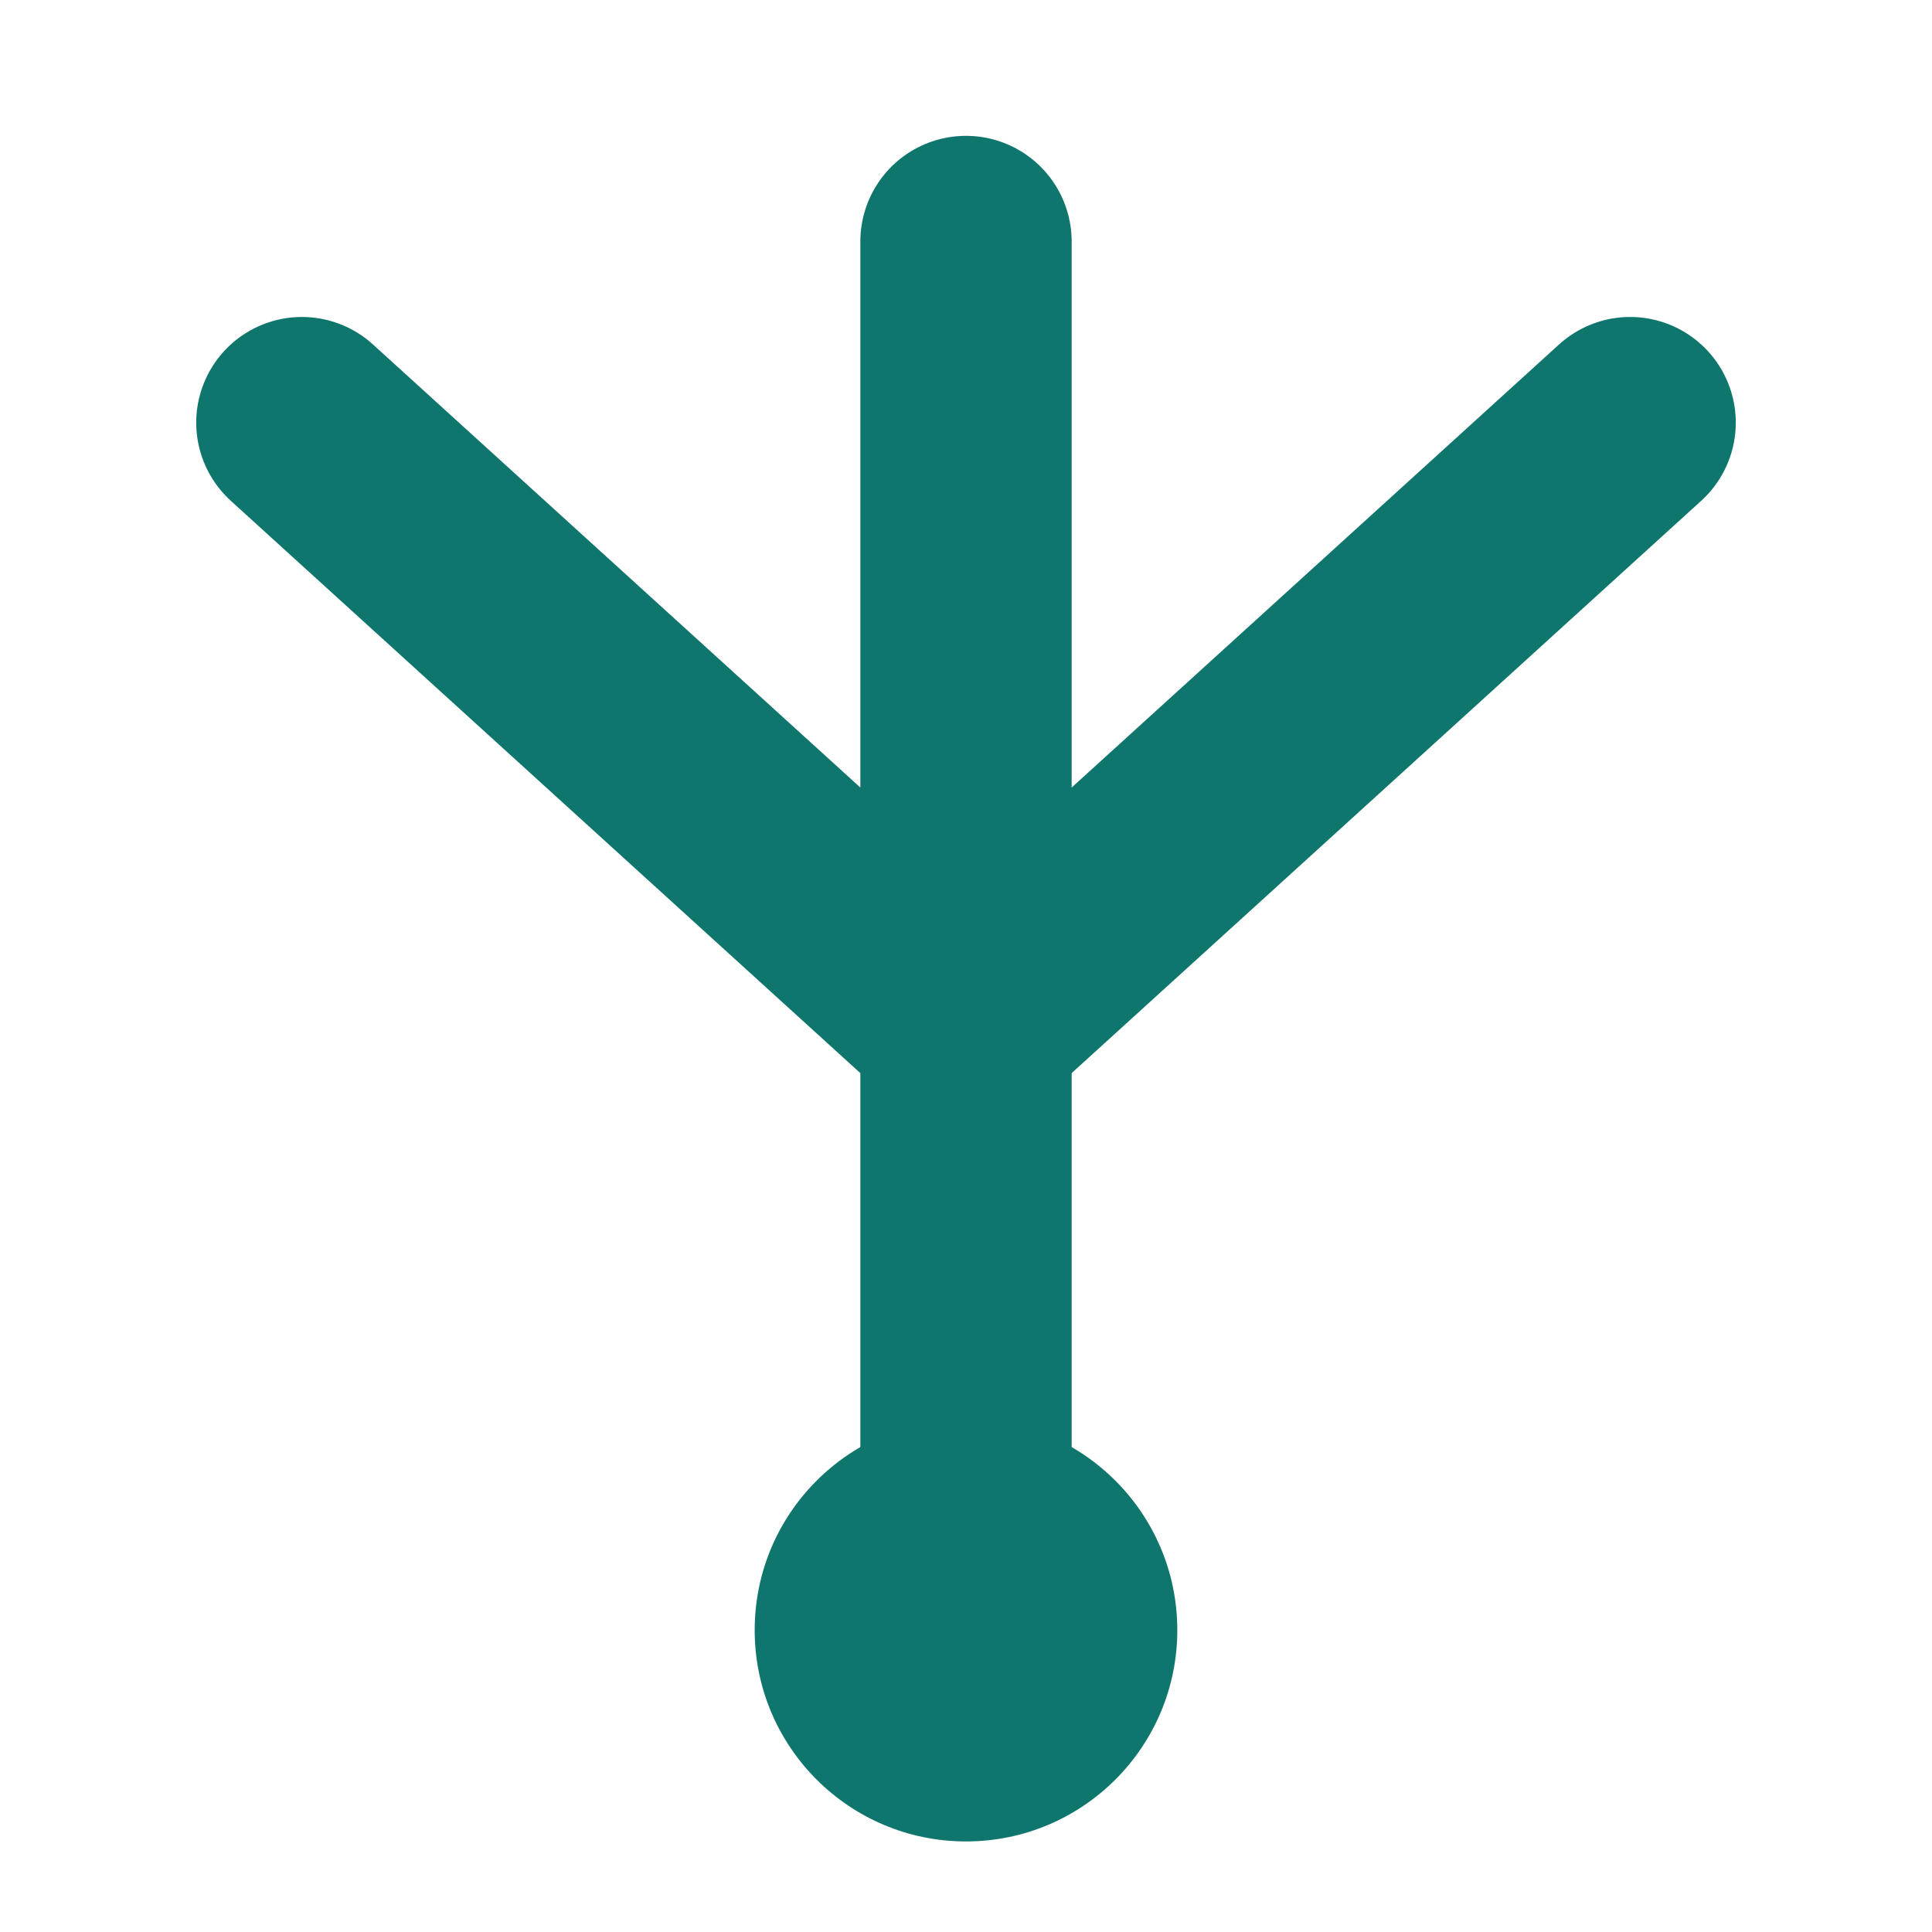
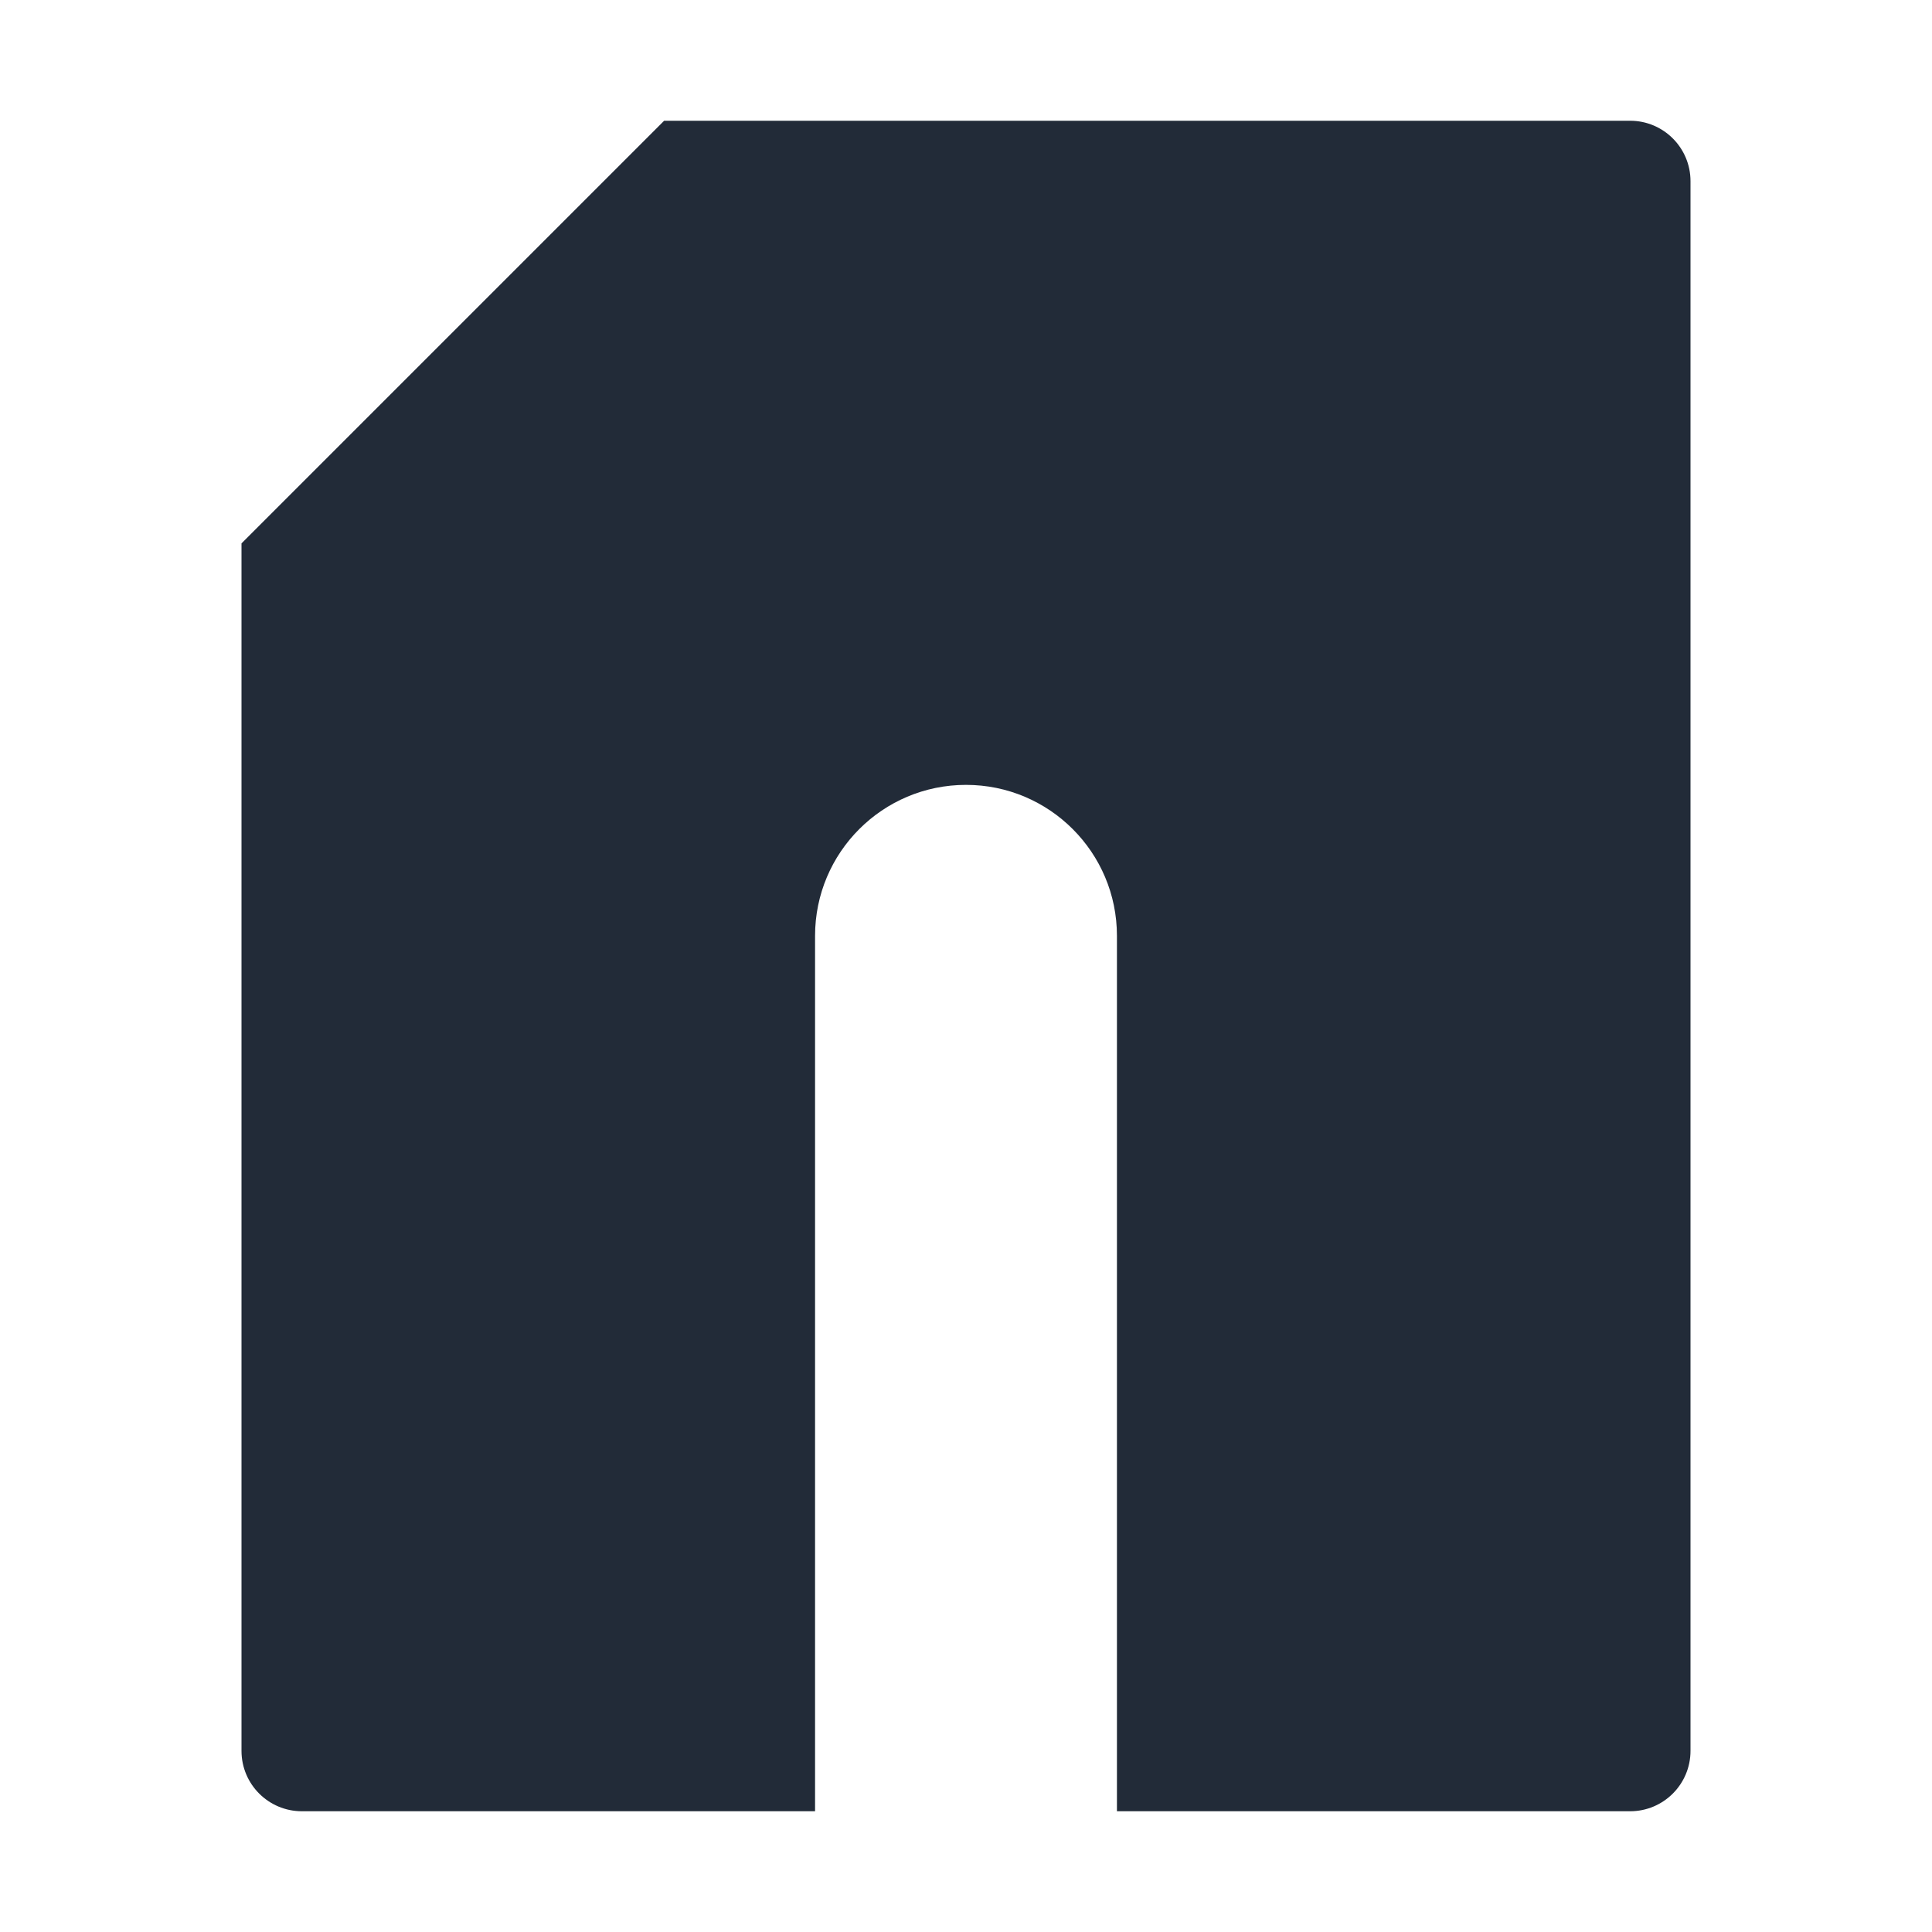
- <svg xmlns="http://www.w3.org/2000/svg" viewBox="0 0 32 32" width="32" height="32" fill="none">
-   <line x1="5" y1="7" x2="16" y2="17" stroke="#0F766E" stroke-width="3.5" stroke-linecap="round" />
-   <line x1="16" y1="4" x2="16" y2="17" stroke="#0F766E" stroke-width="3.5" stroke-linecap="round" />
-   <line x1="27" y1="7" x2="16" y2="17" stroke="#0F766E" stroke-width="3.5" stroke-linecap="round" />
-   <line x1="16" y1="17" x2="16" y2="24" stroke="#0F766E" stroke-width="3.5" stroke-linecap="round" />
-   <circle cx="16" cy="27" r="3.5" fill="#0F766E" />
+ <svg xmlns="http://www.w3.org/2000/svg" viewBox="0 0 32 32">
+   <path d="M11 2 H27 A1 1 0 0 1 28 3 V29 A1 1 0 0 1 27 30 H5 A1 1 0 0 1 4 29 V9 Z M13.5 30 V15.5 A2.5 2.5 0 0 1 16 13 A2.5 2.5 0 0 1 18.5 15.5 V30 Z" fill="#222B38" fill-rule="evenodd" />
</svg>
